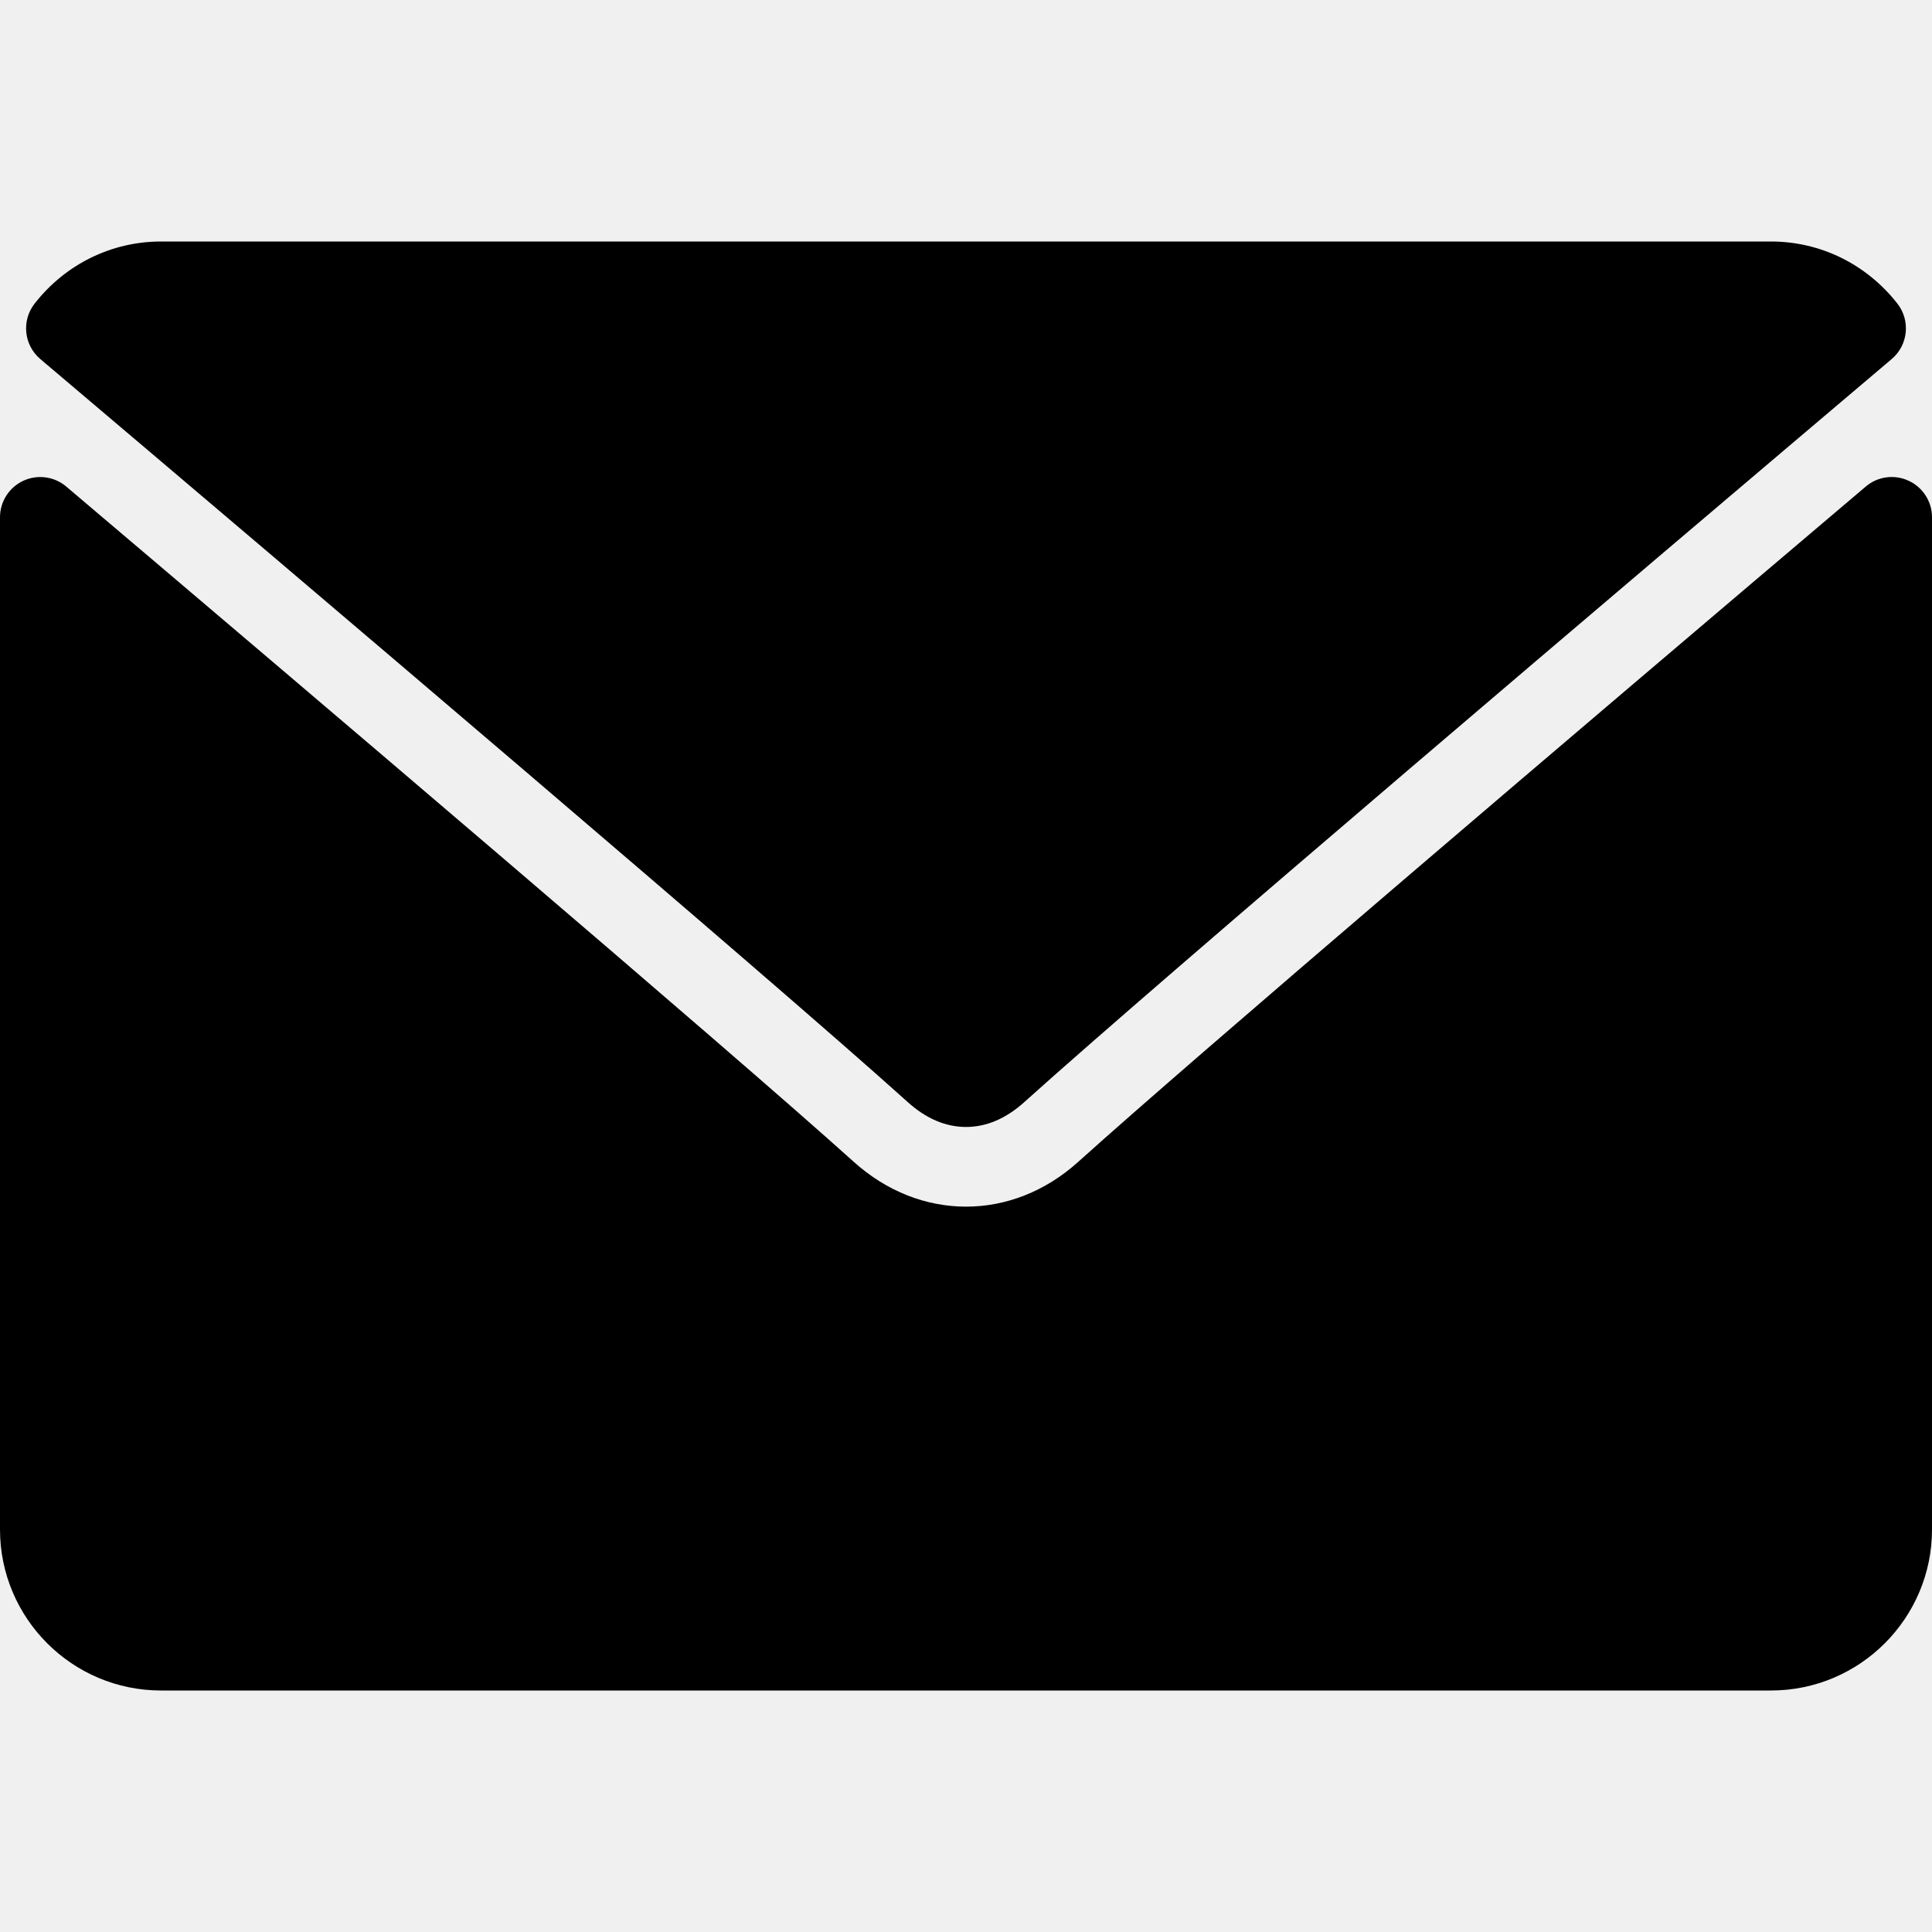
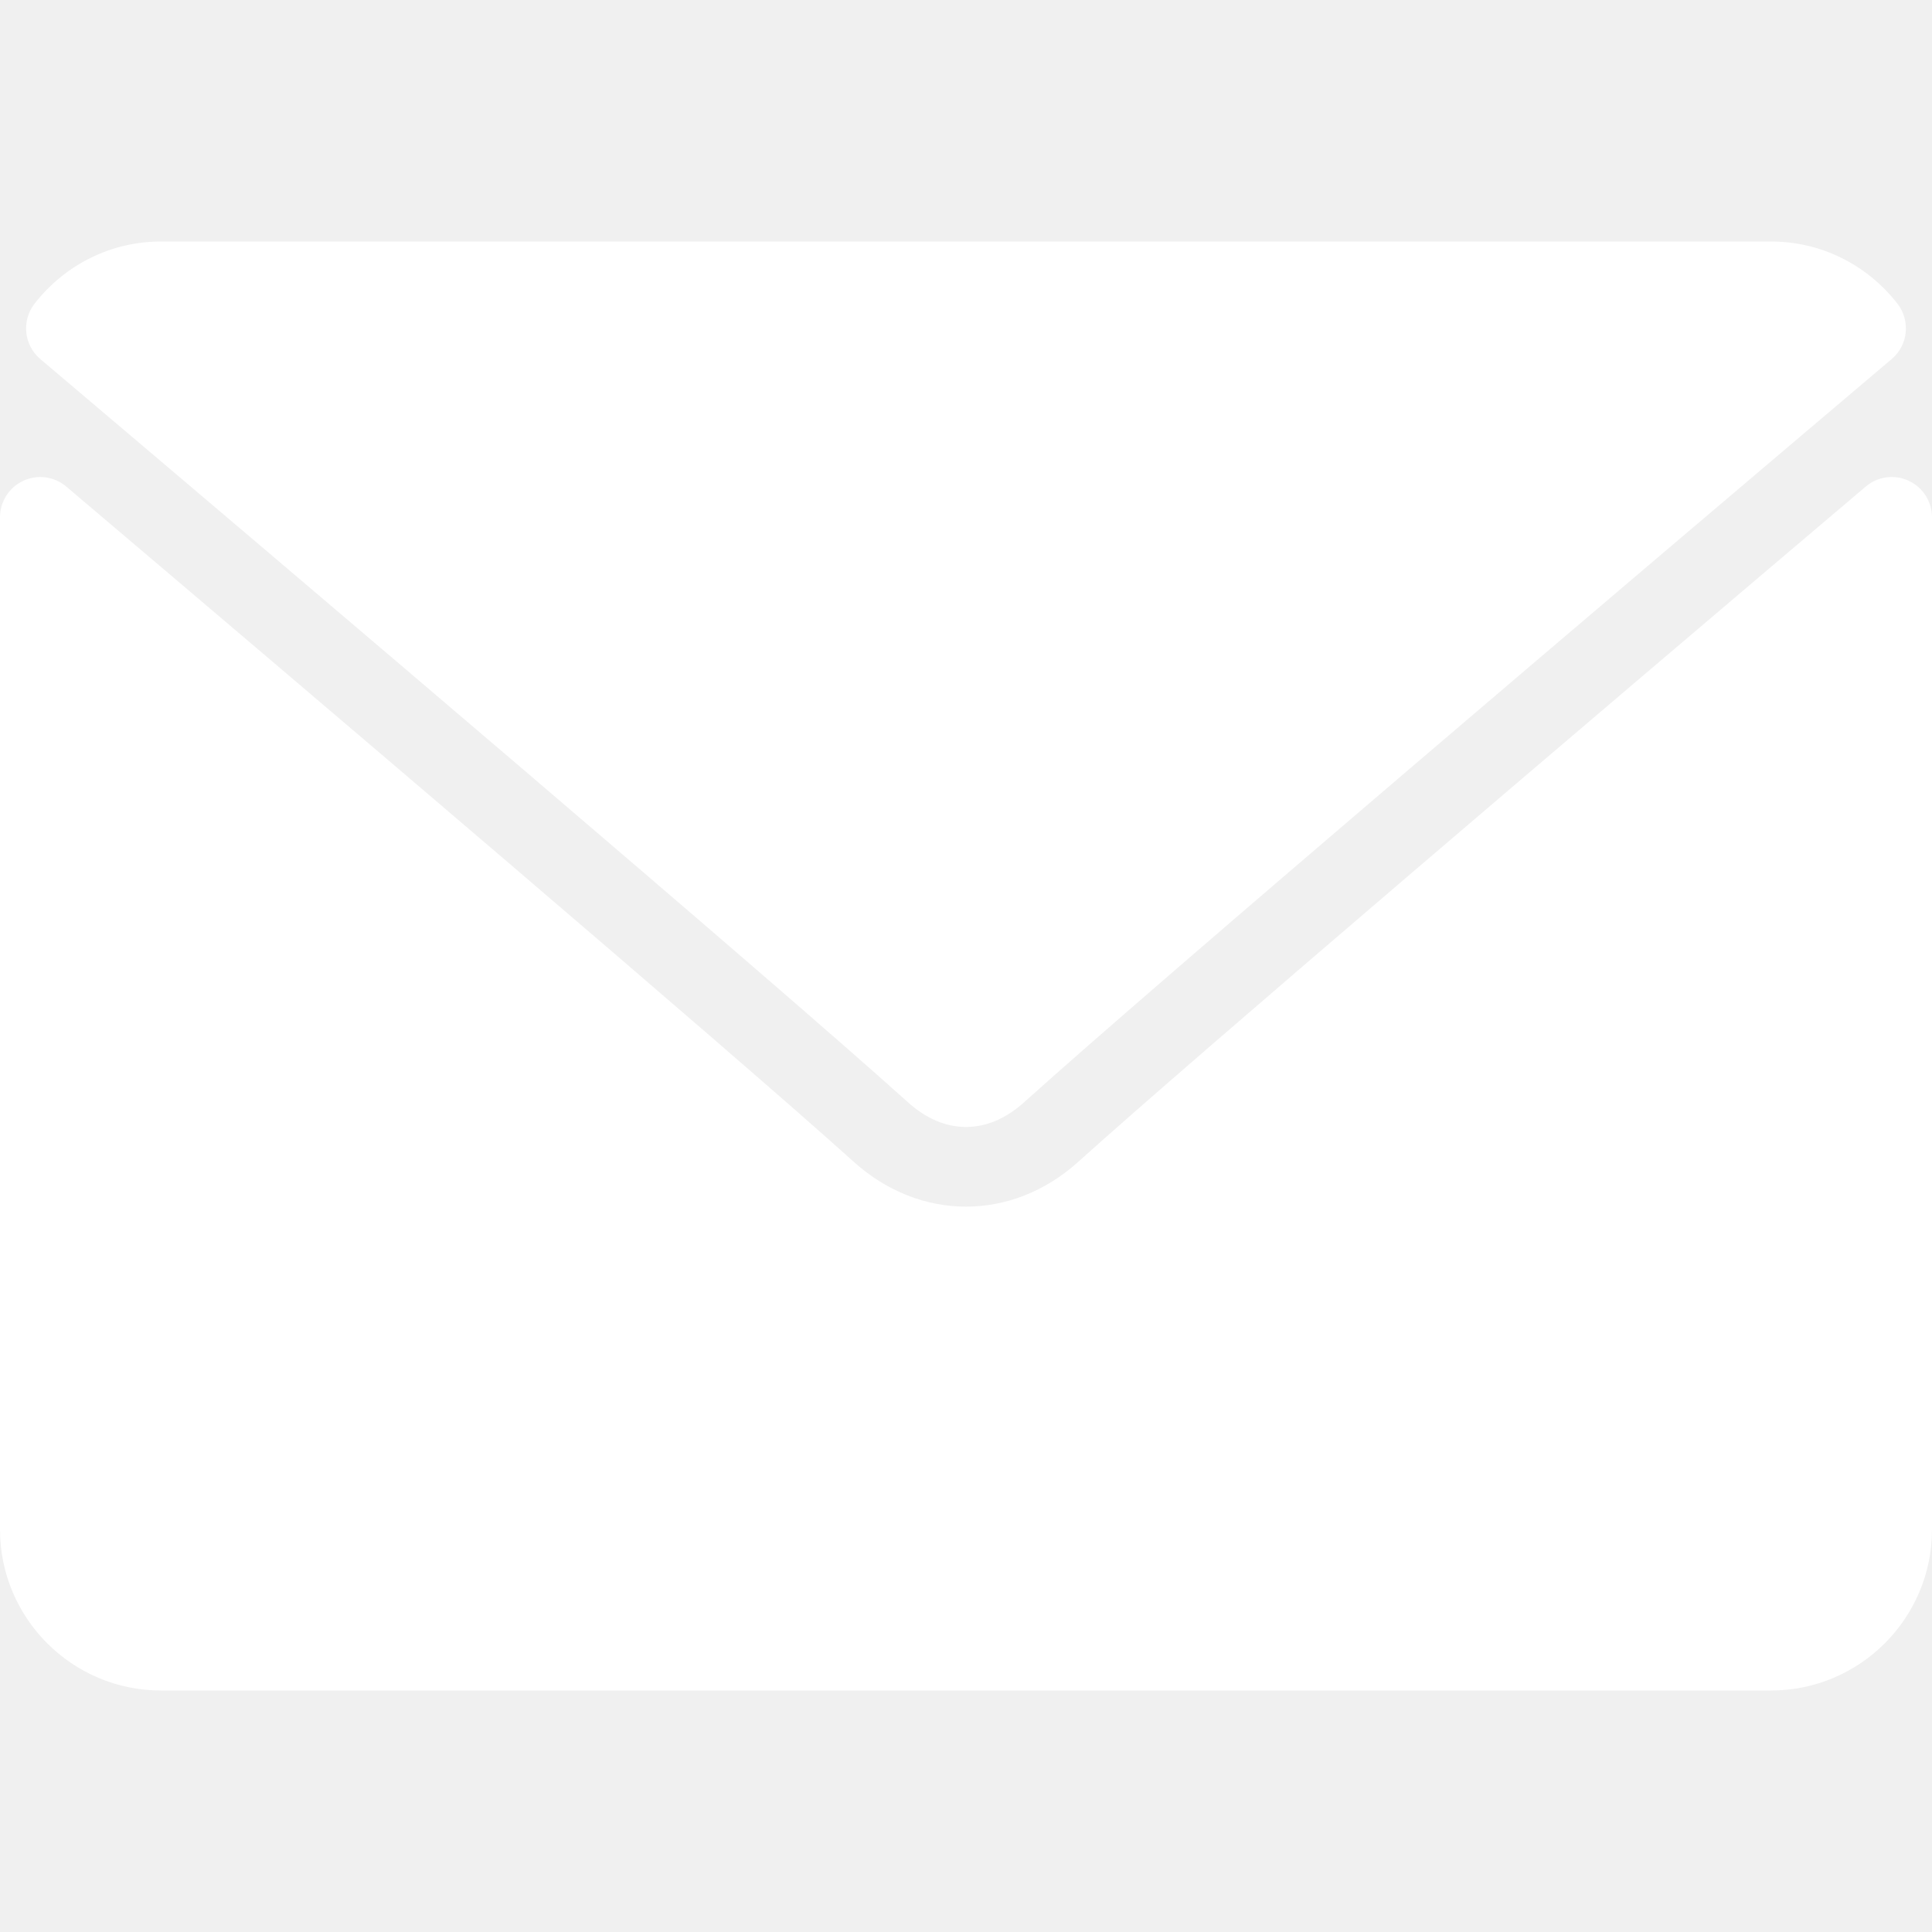
- <svg xmlns="http://www.w3.org/2000/svg" version="1.1" id="Layer_1" x="0px" y="0px" viewBox="0 0 512 512" style="enable-background:new 0 0 512 512;" xml:space="preserve">
-   <g>
-     <g>
-       <g>
-         <path d="M10.688,95.156C80.958,154.667,204.26,259.365,240.5,292.01c4.865,4.406,10.083,6.646,15.5,6.646     c5.406,0,10.615-2.219,15.469-6.604c36.271-32.677,159.573-137.385,229.844-196.896c4.375-3.698,5.042-10.198,1.5-14.719     C494.625,69.99,482.417,64,469.333,64H42.667c-13.083,0-25.292,5.99-33.479,16.438C5.646,84.958,6.313,91.458,10.688,95.156z" />
-         <path d="M505.813,127.406c-3.781-1.76-8.229-1.146-11.375,1.542C416.51,195.01,317.052,279.688,285.76,307.885     c-17.563,15.854-41.938,15.854-59.542-0.021c-33.354-30.052-145.042-125-208.656-178.917c-3.167-2.688-7.625-3.281-11.375-1.542     C2.417,129.156,0,132.927,0,137.083v268.25C0,428.865,19.135,448,42.667,448h426.667C492.865,448,512,428.865,512,405.333     v-268.25C512,132.927,509.583,129.146,505.813,127.406z" />
+ <svg xmlns="http://www.w3.org/2000/svg" xml:space="preserve" style="enable-background:new 0 0 512 512;" viewBox="0 0 512 512" y="0px" x="0px" id="Layer_1" version="1.1">
+   <defs id="defs204" />
+   <g style="fill:#ffffff" id="g169">
+     <g style="fill:#ffffff" id="g167">
+       <g style="fill:#ffffff" id="g165">
+         <path style="fill:#ffffff" id="path161" d="M10.688,95.156C80.958,154.667,204.26,259.365,240.5,292.01c4.865,4.406,10.083,6.646,15.5,6.646     c5.406,0,10.615-2.219,15.469-6.604c36.271-32.677,159.573-137.385,229.844-196.896c4.375-3.698,5.042-10.198,1.5-14.719     C494.625,69.99,482.417,64,469.333,64H42.667c-13.083,0-25.292,5.99-33.479,16.438C5.646,84.958,6.313,91.458,10.688,95.156z" />
+         <path style="fill:#ffffff" id="path163" d="M505.813,127.406c-3.781-1.76-8.229-1.146-11.375,1.542C416.51,195.01,317.052,279.688,285.76,307.885     c-17.563,15.854-41.938,15.854-59.542-0.021c-33.354-30.052-145.042-125-208.656-178.917c-3.167-2.688-7.625-3.281-11.375-1.542     C2.417,129.156,0,132.927,0,137.083v268.25C0,428.865,19.135,448,42.667,448h426.667C492.865,448,512,428.865,512,405.333     v-268.25C512,132.927,509.583,129.146,505.813,127.406z" />
      </g>
    </g>
  </g>
-   <g>
+   <g id="g171">
</g>
-   <g>
+   <g id="g173">
</g>
-   <g>
+   <g id="g175">
</g>
-   <g>
+   <g id="g177">
</g>
-   <g>
+   <g id="g179">
</g>
-   <g>
+   <g id="g181">
</g>
-   <g>
+   <g id="g183">
</g>
-   <g>
+   <g id="g185">
</g>
-   <g>
+   <g id="g187">
</g>
-   <g>
+   <g id="g189">
</g>
-   <g>
+   <g id="g191">
</g>
-   <g>
+   <g id="g193">
</g>
-   <g>
+   <g id="g195">
</g>
-   <g>
+   <g id="g197">
</g>
-   <g>
+   <g id="g199">
</g>
</svg>
